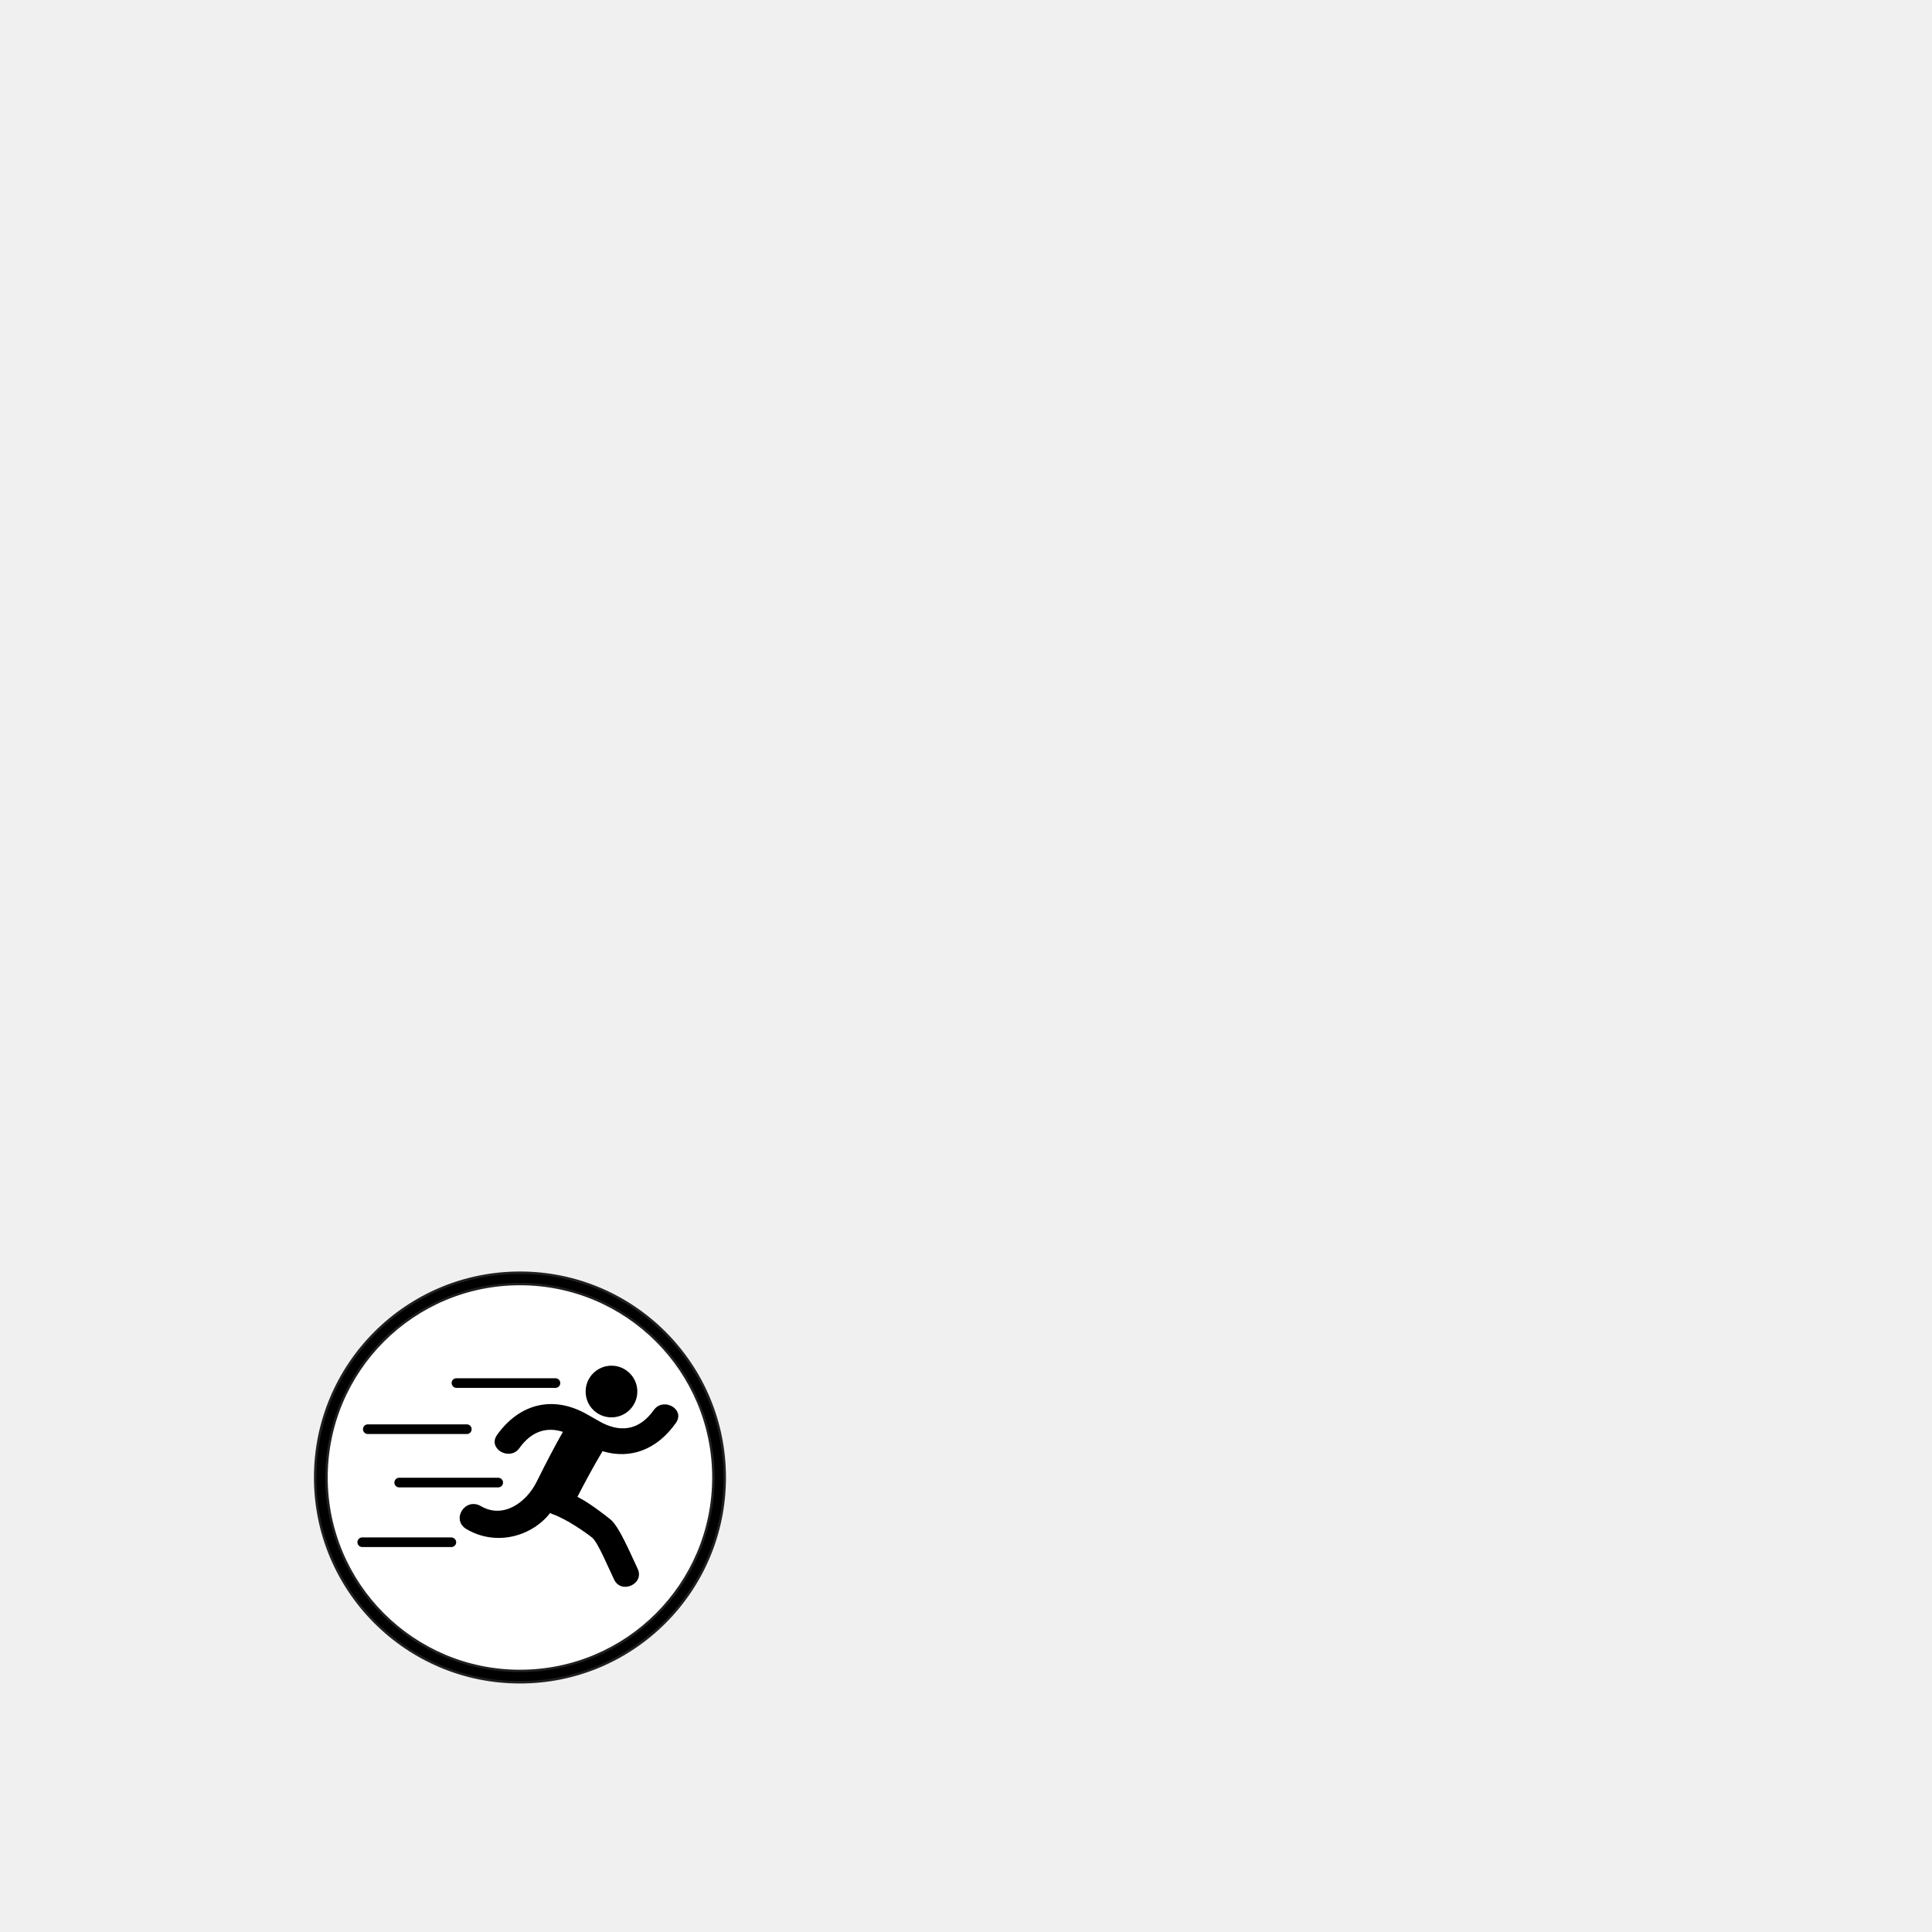
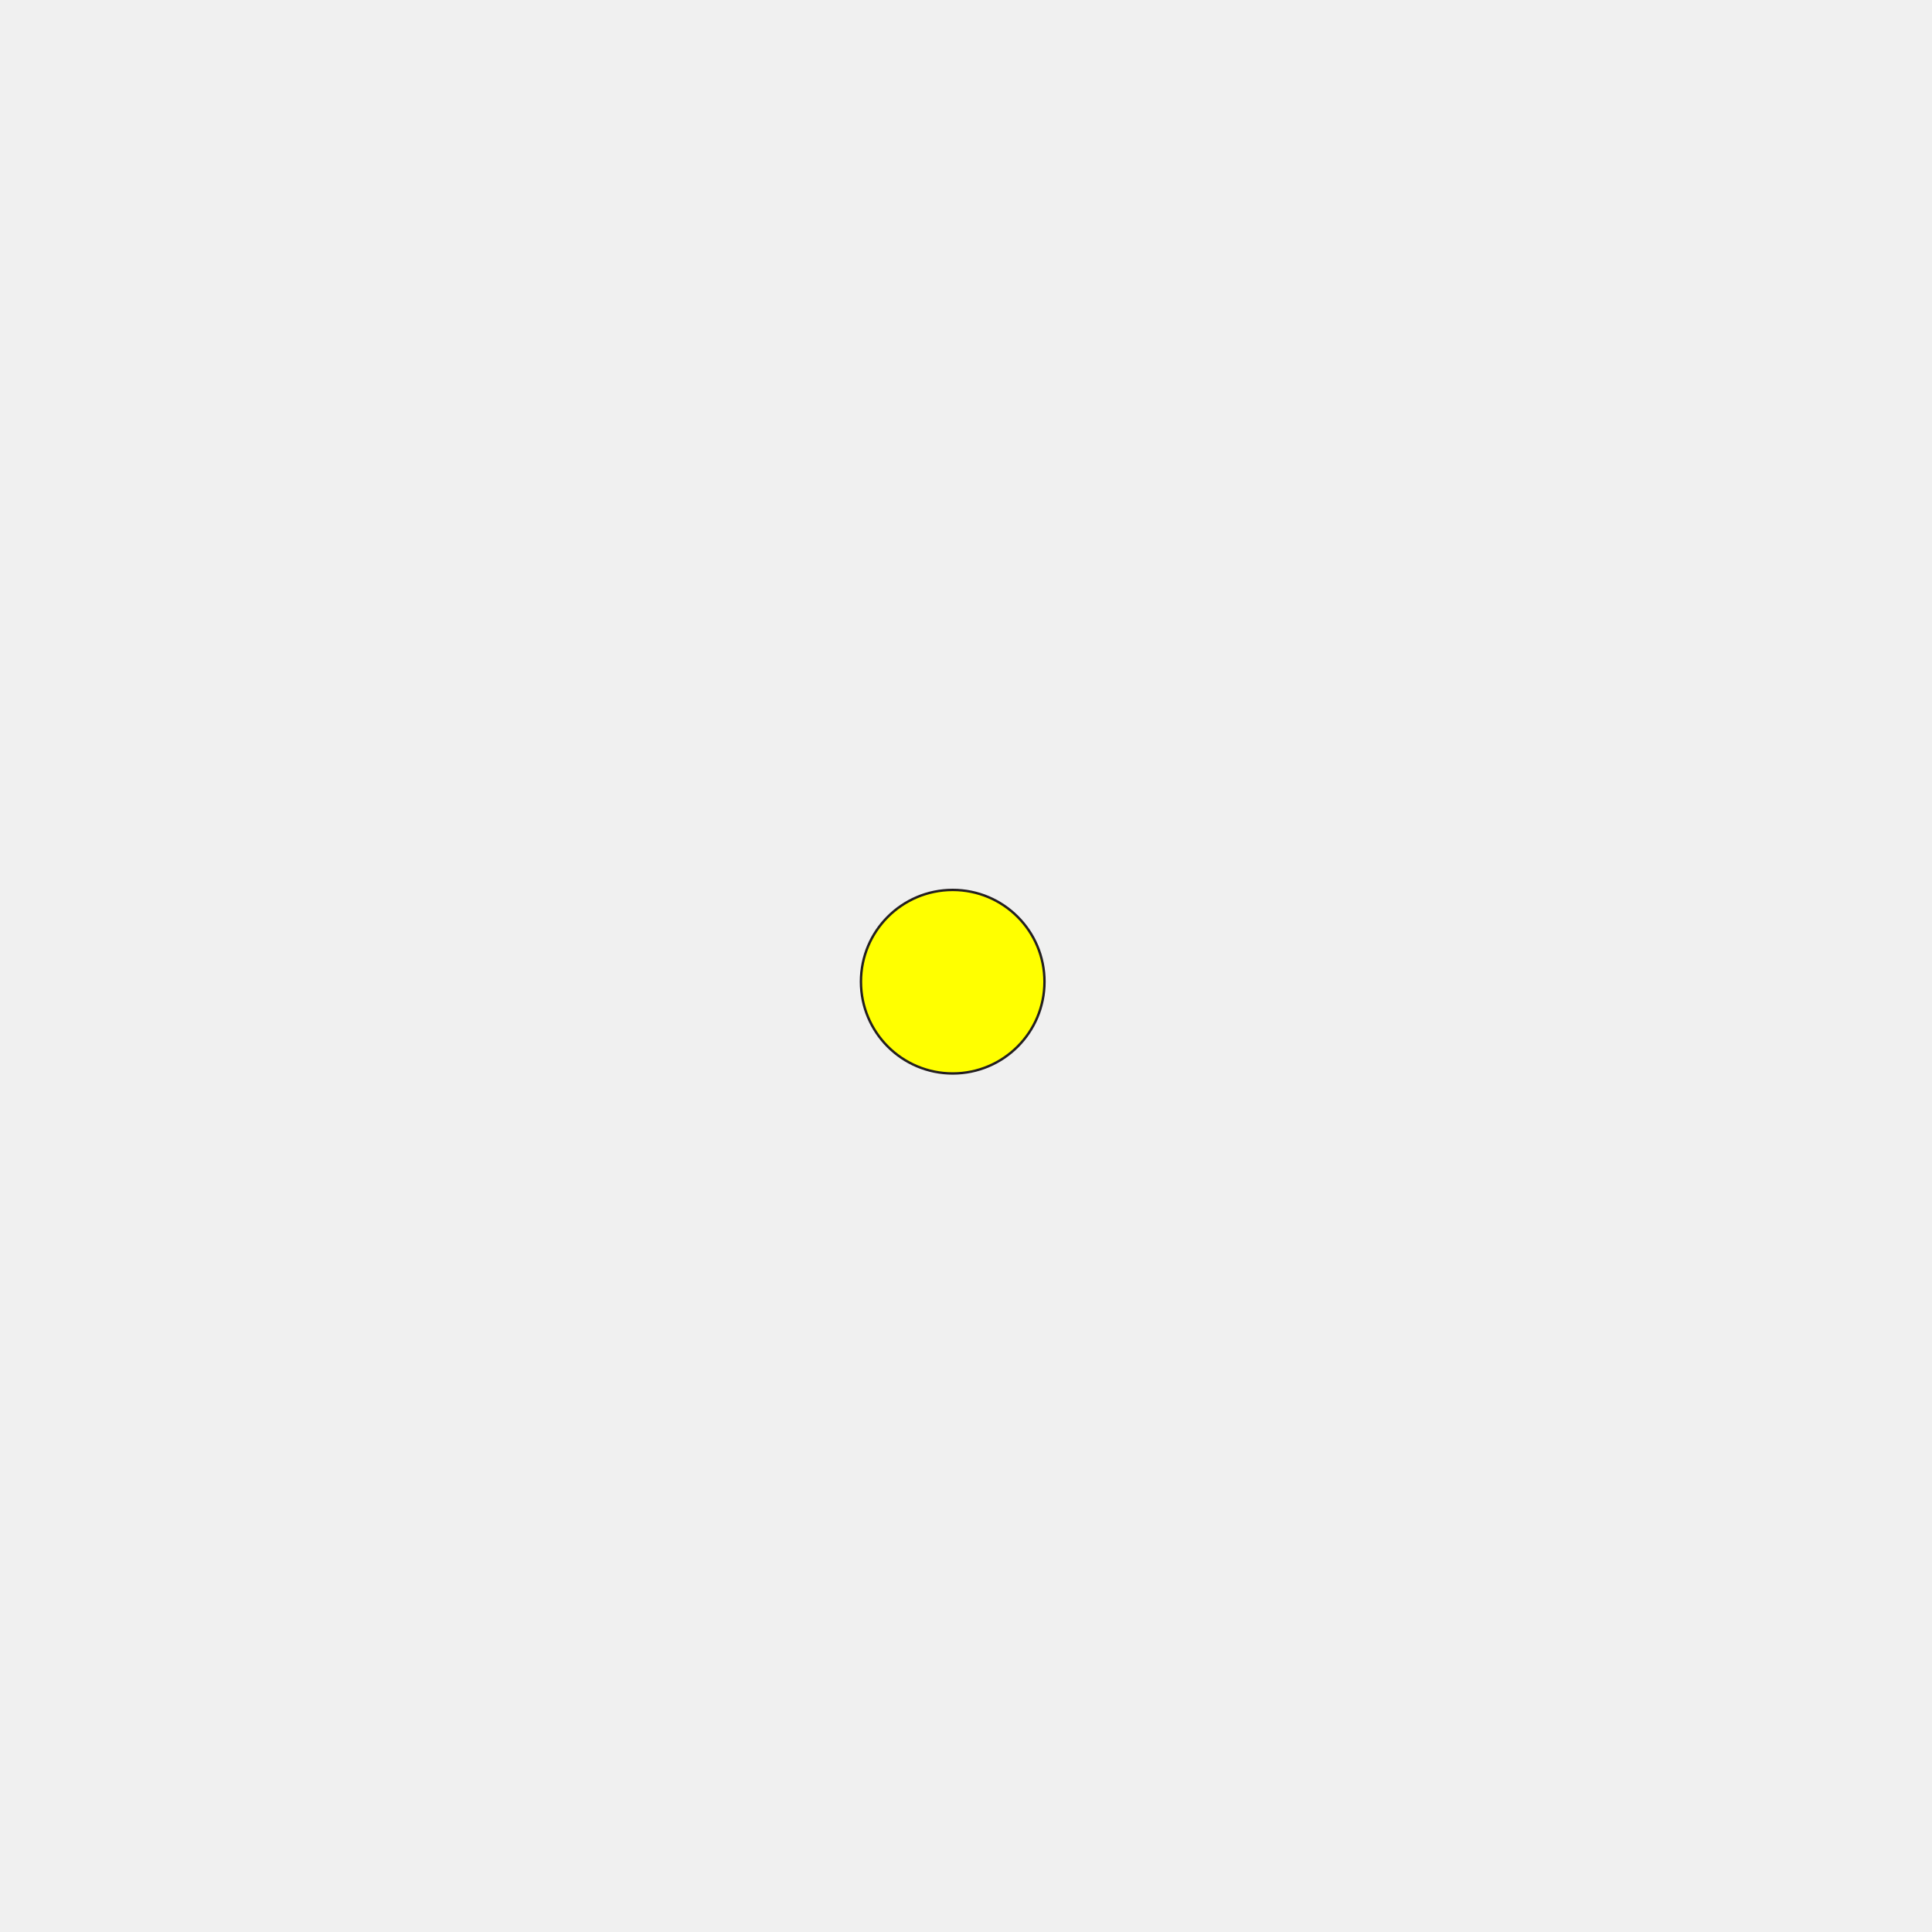
<svg xmlns="http://www.w3.org/2000/svg" version="1.1" id="Layer_1" x="0px" y="0px" viewBox="0 0 800 800" style="enable-background:new 0 0 800 800;" xml:space="preserve">
  <style type="text/css">
- 	.st0{stroke:#231F20;stroke-linecap:round;stroke-miterlimit:10;}
- 	.st1{fill:#FFFFFF;stroke:#231F20;stroke-linecap:round;stroke-miterlimit:10;}
+ 	.st0{fill:#FFFF00;stroke:#231F20;stroke-linecap:round;stroke-miterlimit:10;}
</style>
-   <g>
-     <circle class="st0" cx="215.3" cy="611.8" r="84.8" />
-     <circle class="st1" cx="215.3" cy="611.8" r="80.1" />
-     <g id="_x33_6_24_">
-       <g>
-         <path d="M189,574.7h41c1.1,0,2-0.9,2-2c0-1.1-0.9-2-2-2h-41c-1.1,0-2,0.9-2,2C187.1,573.8,187.9,574.7,189,574.7z" />
-         <path d="M152.3,593.8h41c1.1,0,2-0.9,2-2s-0.9-2-2-2h-41c-1.1,0-2,0.9-2,2S151.2,593.8,152.3,593.8z" />
-         <path d="M163.3,613.9c0,1.1,0.9,2,2,2h41c1.1,0,2-0.9,2-2s-0.9-2-2-2h-41C164.2,611.9,163.3,612.8,163.3,613.9z" />
-         <path d="M186.8,636.6H150c-1.1,0-2,0.9-2,2s0.9,2,2,2h36.9c1.1,0,2-0.9,2-2S187.9,636.6,186.8,636.6z" />
-         <path d="M253.2,586.9c5.9,0,10.7-4.8,10.7-10.7s-4.8-10.7-10.7-10.7c-5.9,0-10.7,4.8-10.7,10.7     C242.5,582.2,247.3,586.9,253.2,586.9z" />
-         <path d="M270.7,583.9c-6.1,8.6-14.3,9.6-23.1,4.3c-0.6-0.4-3.3-1.8-3.9-2.2c-14.2-8.4-28.4-5.1-37.9,8.2c-4,5.7,5.3,11,9.3,5.4     c4.9-6.9,11.2-8.9,18-6.7c-3.5,6.1-6.6,12.1-10.9,20.7c-4.3,8.6-13.8,15.4-23,10.1c-6.6-3.9-12.6,5.6-6,9.5     c12.5,7.3,27.2,2.8,34.6-6.7c0.3,0.1,0.5,0.3,0.8,0.4c6.1,2.1,14.1,7.8,16.6,9.8c2.4,2,6.6,12.2,9.1,17.4c3,6.2,12.8,1.7,9.7-4.6     c-2.8-5.8-7.6-17.5-11.3-20.4c-3-2.4-8.7-6.8-13.6-9.3c3.3-6.4,6.7-12.7,10.4-18.9c11.5,3.5,22.5-0.6,30.3-11.6     C284,583.6,274.7,578.3,270.7,583.9z" />
-       </g>
-     </g>
-   </g>
+   <circle class="st0" cx="394.5" cy="406.5" r="38" />
</svg>
